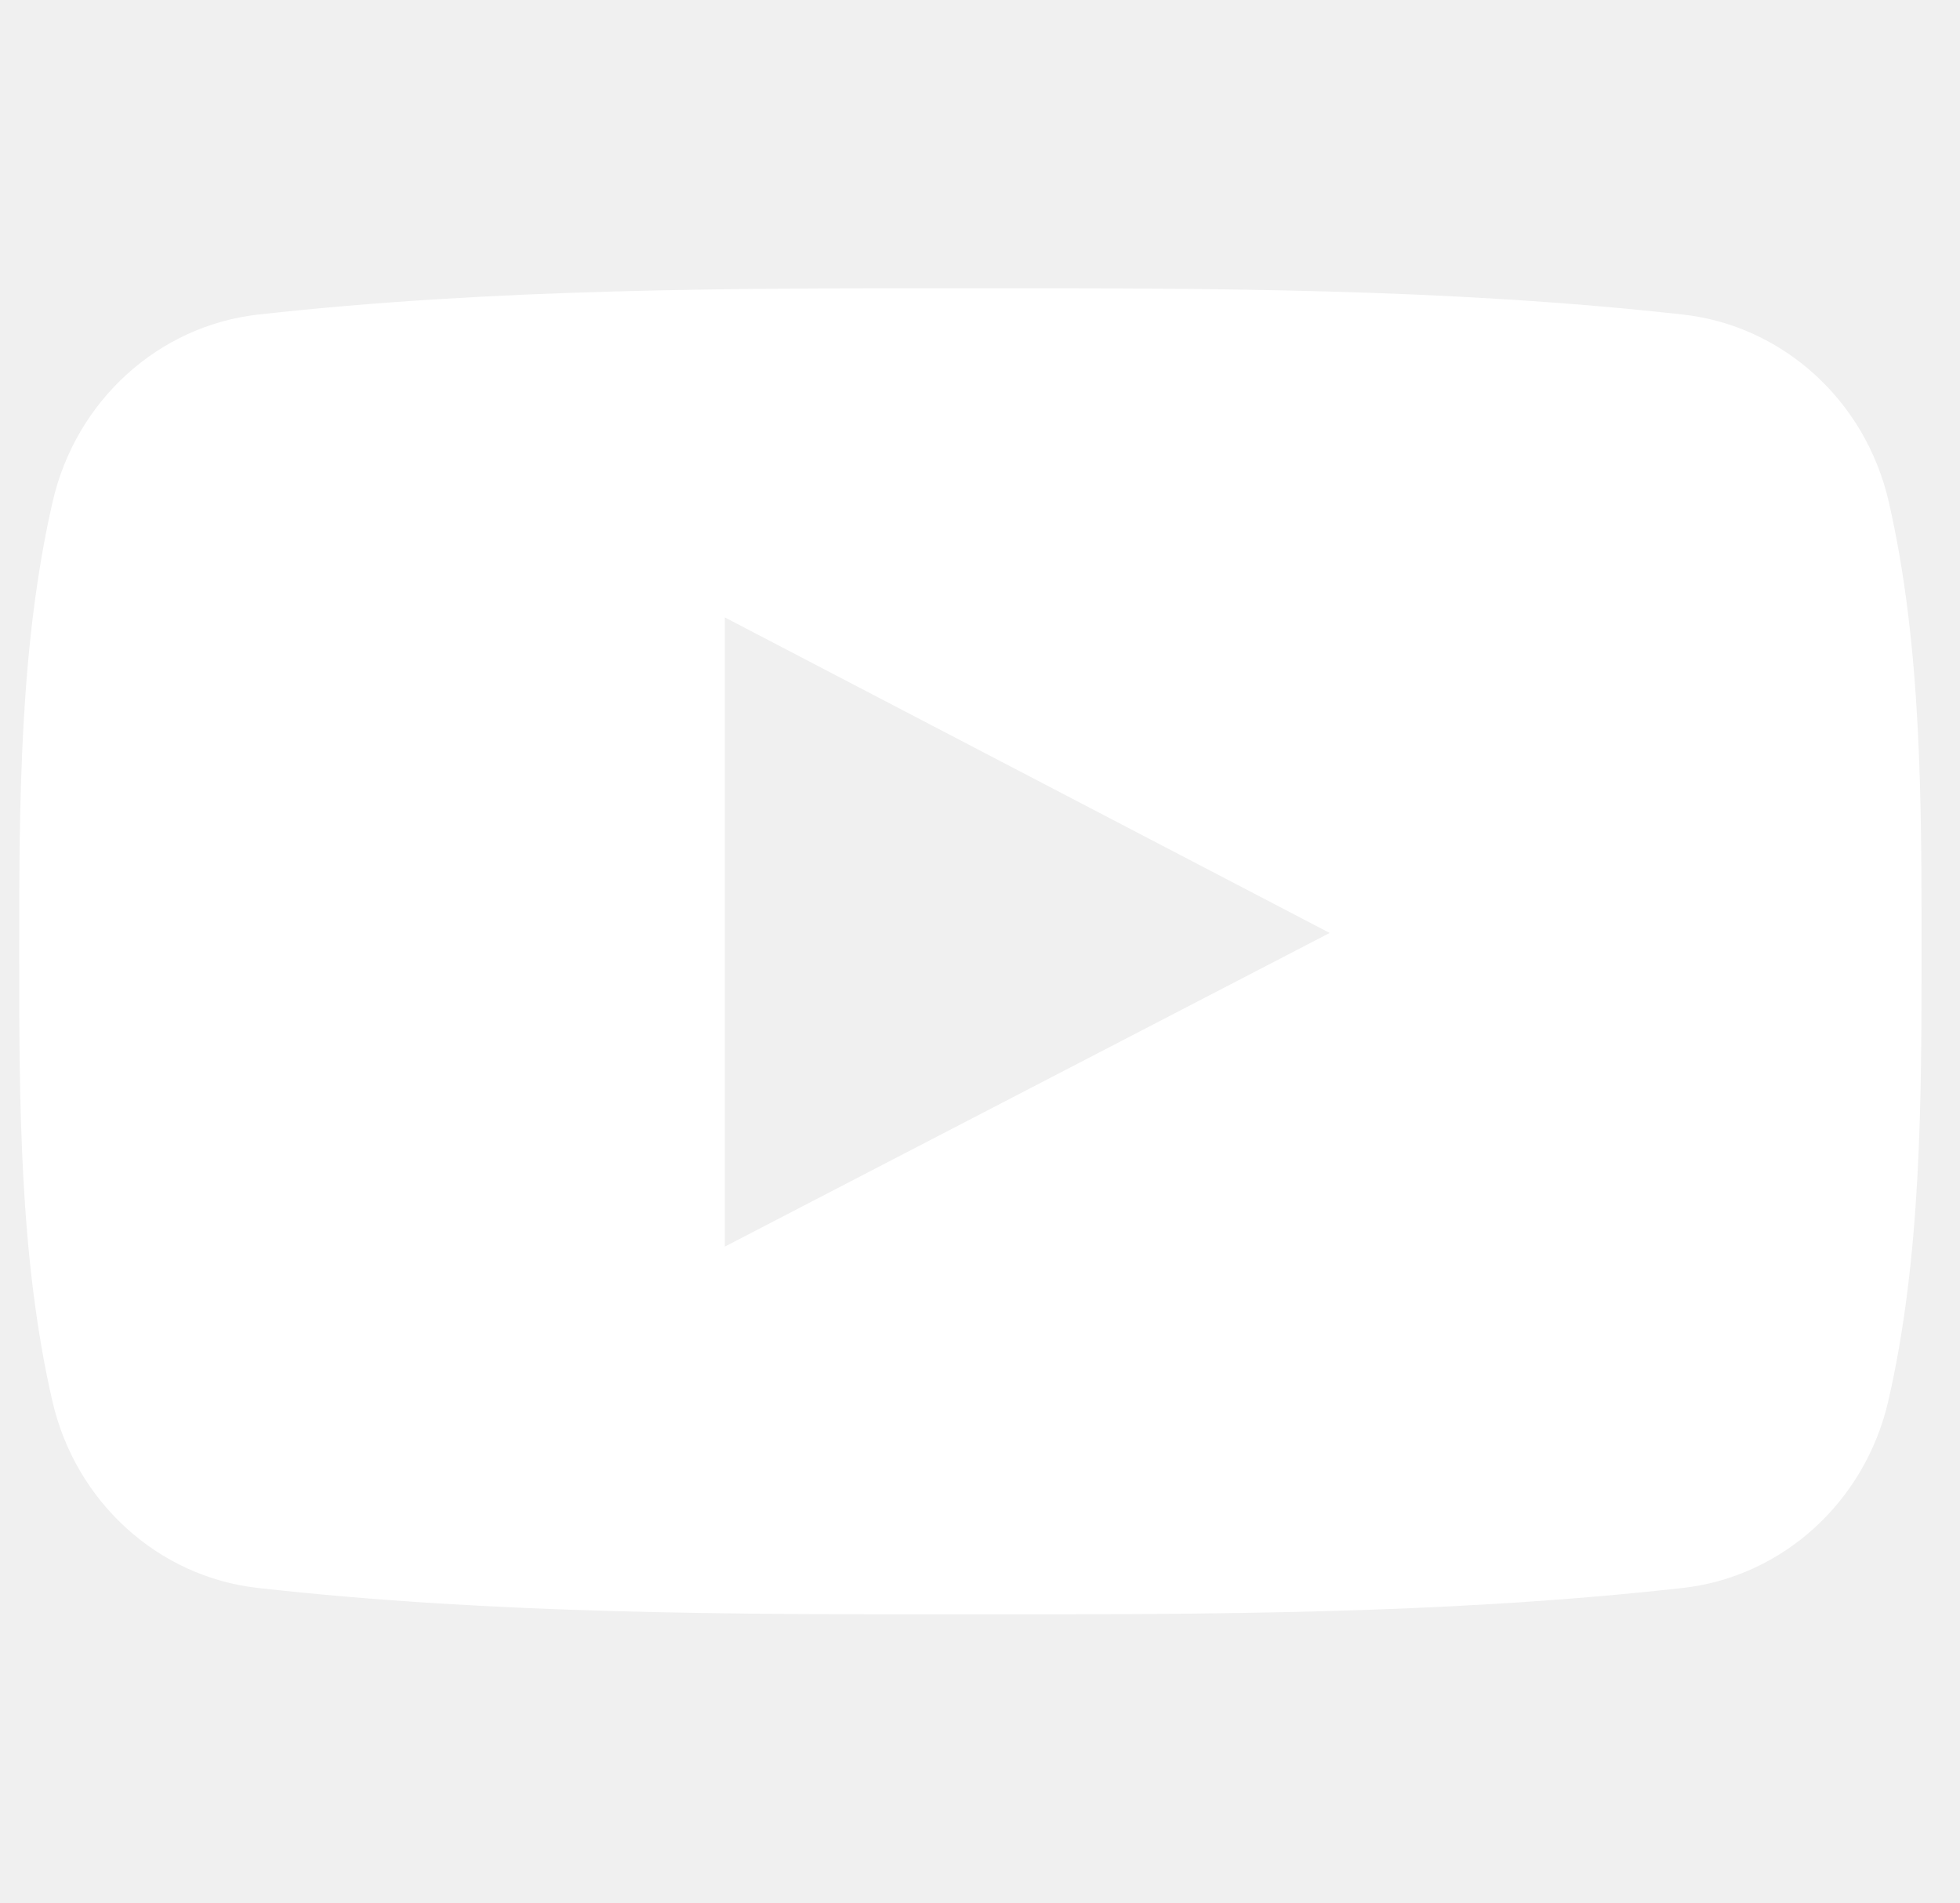
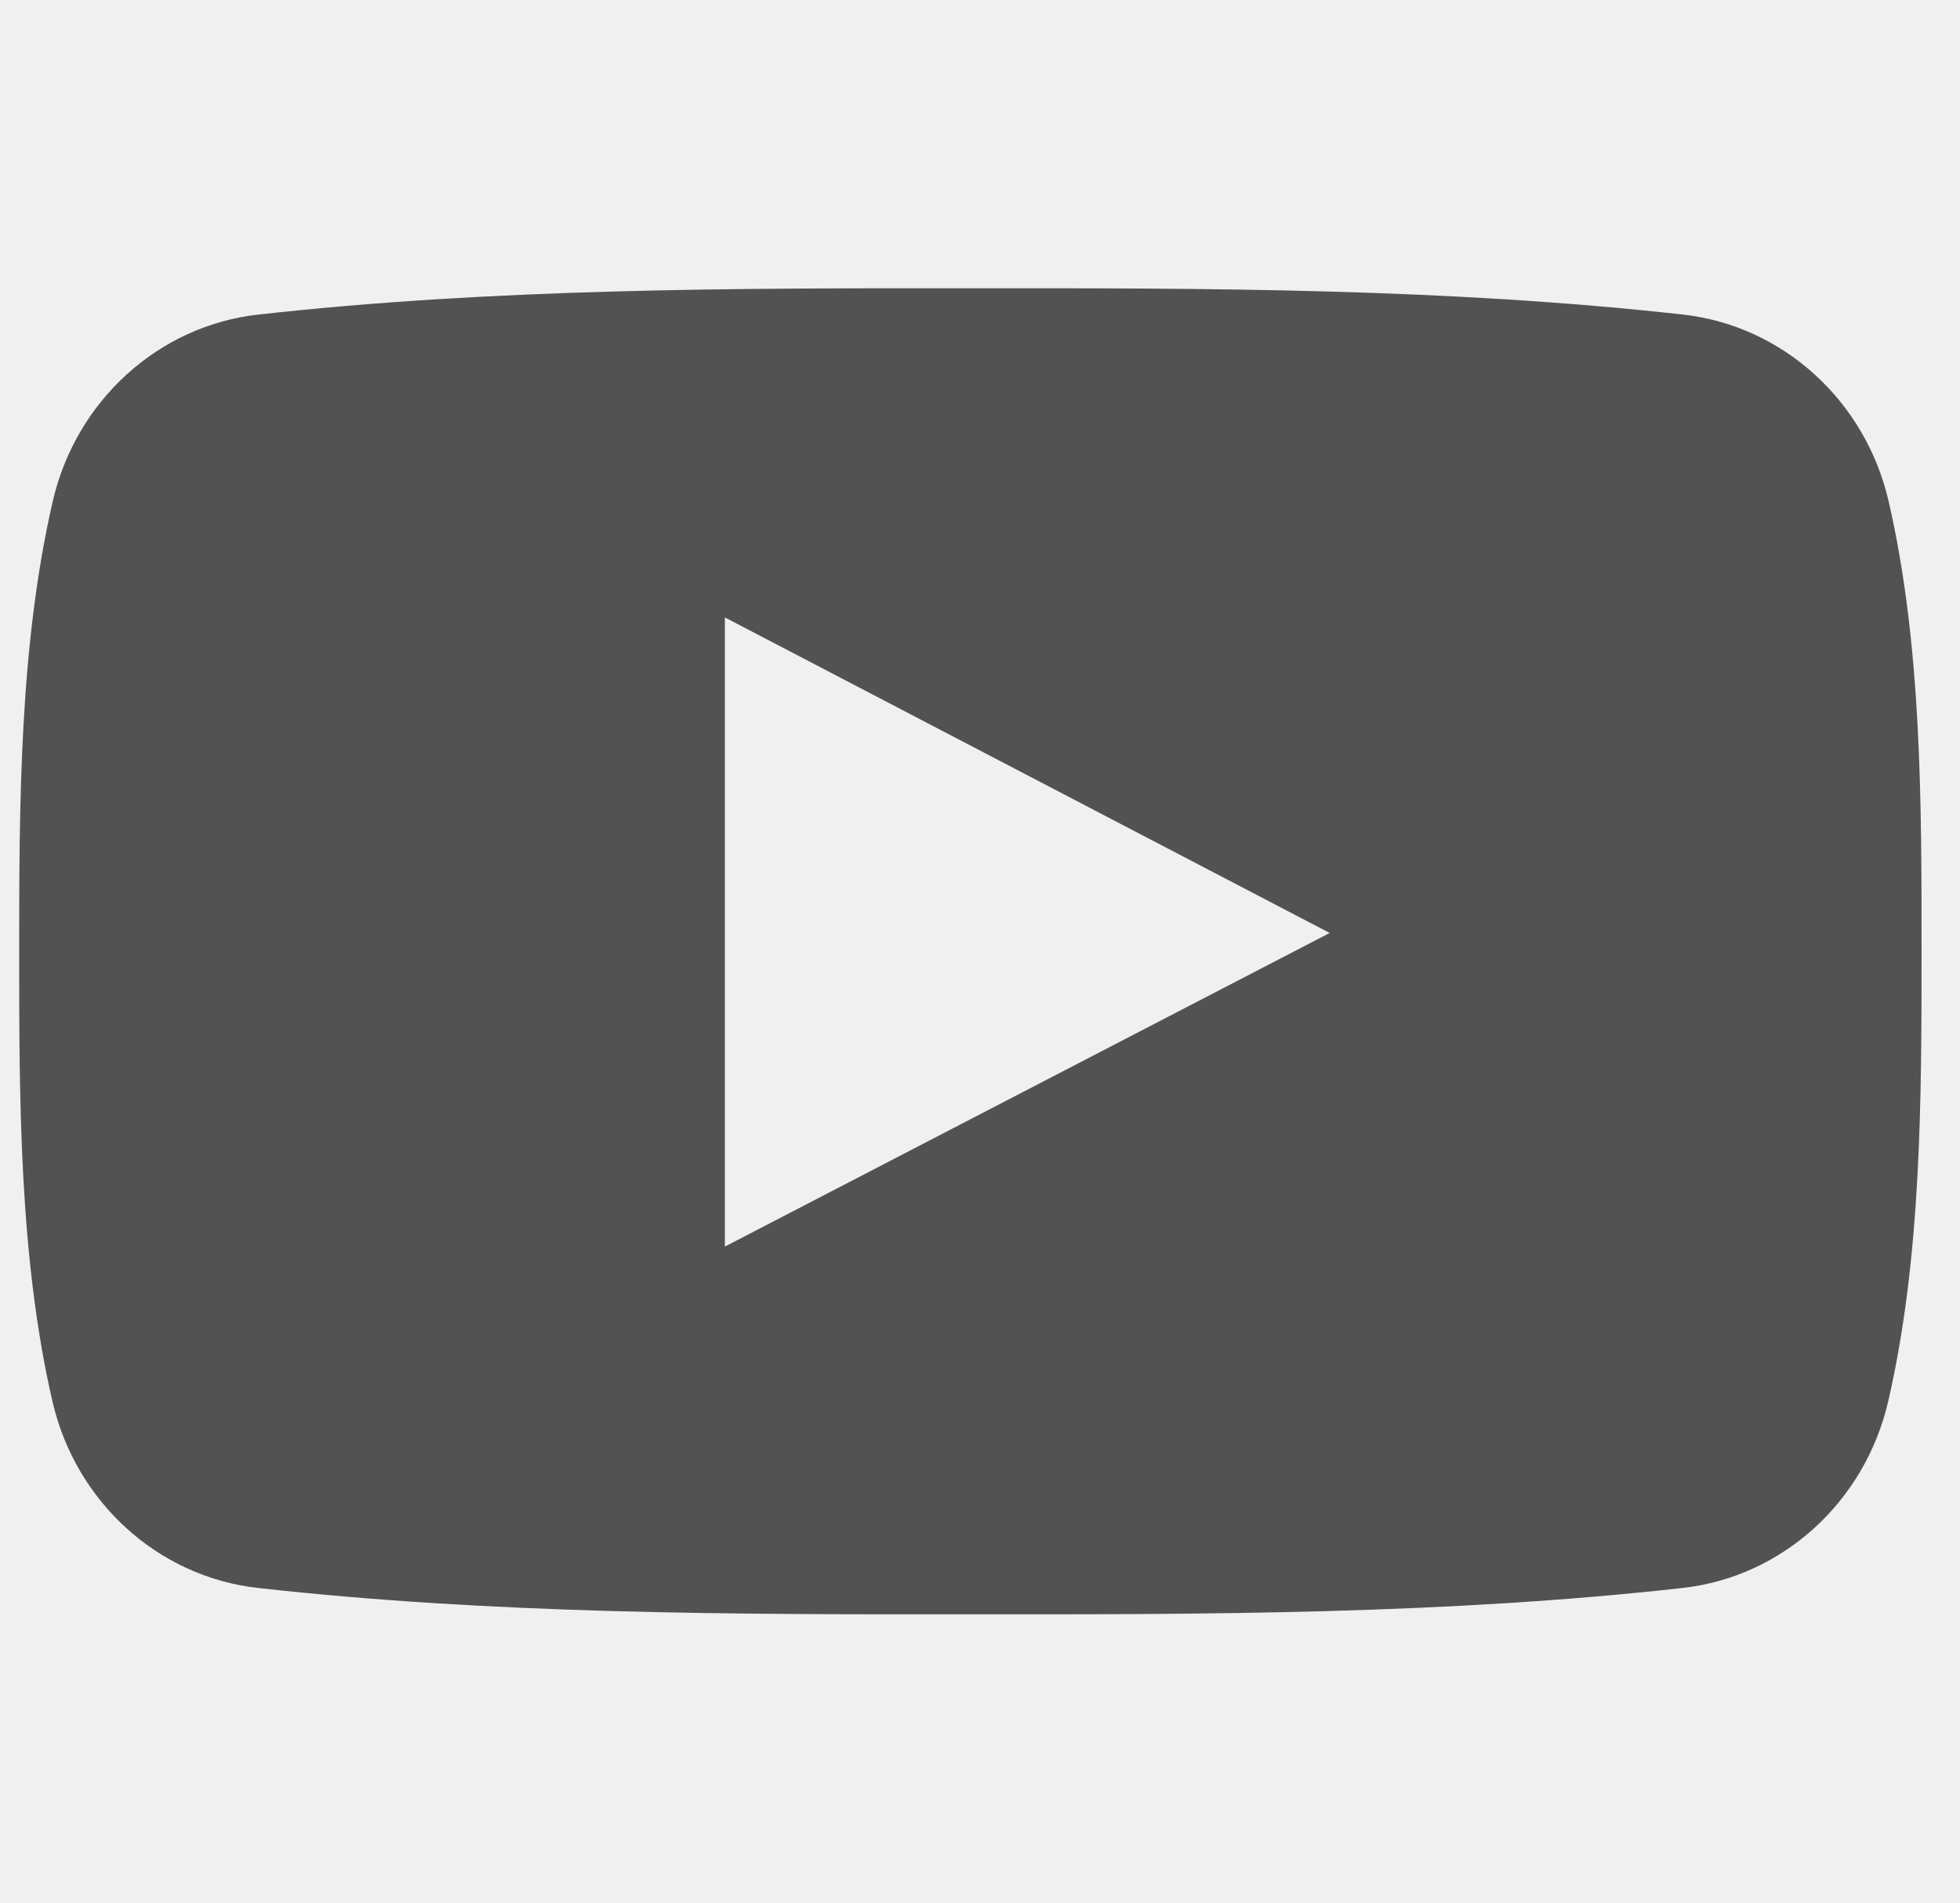
<svg xmlns="http://www.w3.org/2000/svg" width="34" height="33" viewBox="0 0 34 33" fill="none">
  <g clip-path="url(#clip0)">
-     <path d="M32.763 8.699C32.359 6.944 30.923 5.649 29.195 5.456C25.103 5 20.961 4.997 16.838 5C12.715 4.997 8.572 5 4.48 5.456C2.753 5.649 1.318 6.944 0.914 8.699C0.339 11.199 0.333 13.927 0.333 16.5C0.333 19.073 0.333 21.801 0.908 24.3C1.311 26.055 2.746 27.35 4.474 27.543C8.566 28 12.708 28.003 16.832 28C20.956 28.003 25.097 28 29.189 27.543C30.916 27.35 32.352 26.055 32.756 24.3C33.331 21.801 33.333 19.073 33.333 16.5C33.333 13.927 33.338 11.199 32.763 8.699ZM12.574 21.622C12.574 17.972 12.574 14.36 12.574 10.709C16.072 12.534 19.546 14.346 23.066 16.182C19.557 18.002 16.081 19.804 12.574 21.622Z" fill="white" />
+     <path d="M32.763 8.699C32.359 6.944 30.923 5.649 29.195 5.456C25.103 5 20.961 4.997 16.838 5C12.715 4.997 8.572 5 4.48 5.456C2.753 5.649 1.318 6.944 0.914 8.699C0.339 11.199 0.333 13.927 0.333 16.5C0.333 19.073 0.333 21.801 0.908 24.3C1.311 26.055 2.746 27.35 4.474 27.543C8.566 28 12.708 28.003 16.832 28C20.956 28.003 25.097 28 29.189 27.543C30.916 27.35 32.352 26.055 32.756 24.3C33.331 21.801 33.333 19.073 33.333 16.5C33.333 13.927 33.338 11.199 32.763 8.699ZM12.574 21.622C12.574 17.972 12.574 14.36 12.574 10.709C16.072 12.534 19.546 14.346 23.066 16.182C19.557 18.002 16.081 19.804 12.574 21.622Z" fill="#525252" />
  </g>
  <defs>
    <clipPath id="clip0">
-       <rect width="33" height="33" fill="white" transform="translate(0.333008)" />
+       <rect width="33" height="33" fill="#525252" transform="translate(0.333008)" />
    </clipPath>
  </defs>
</svg>
